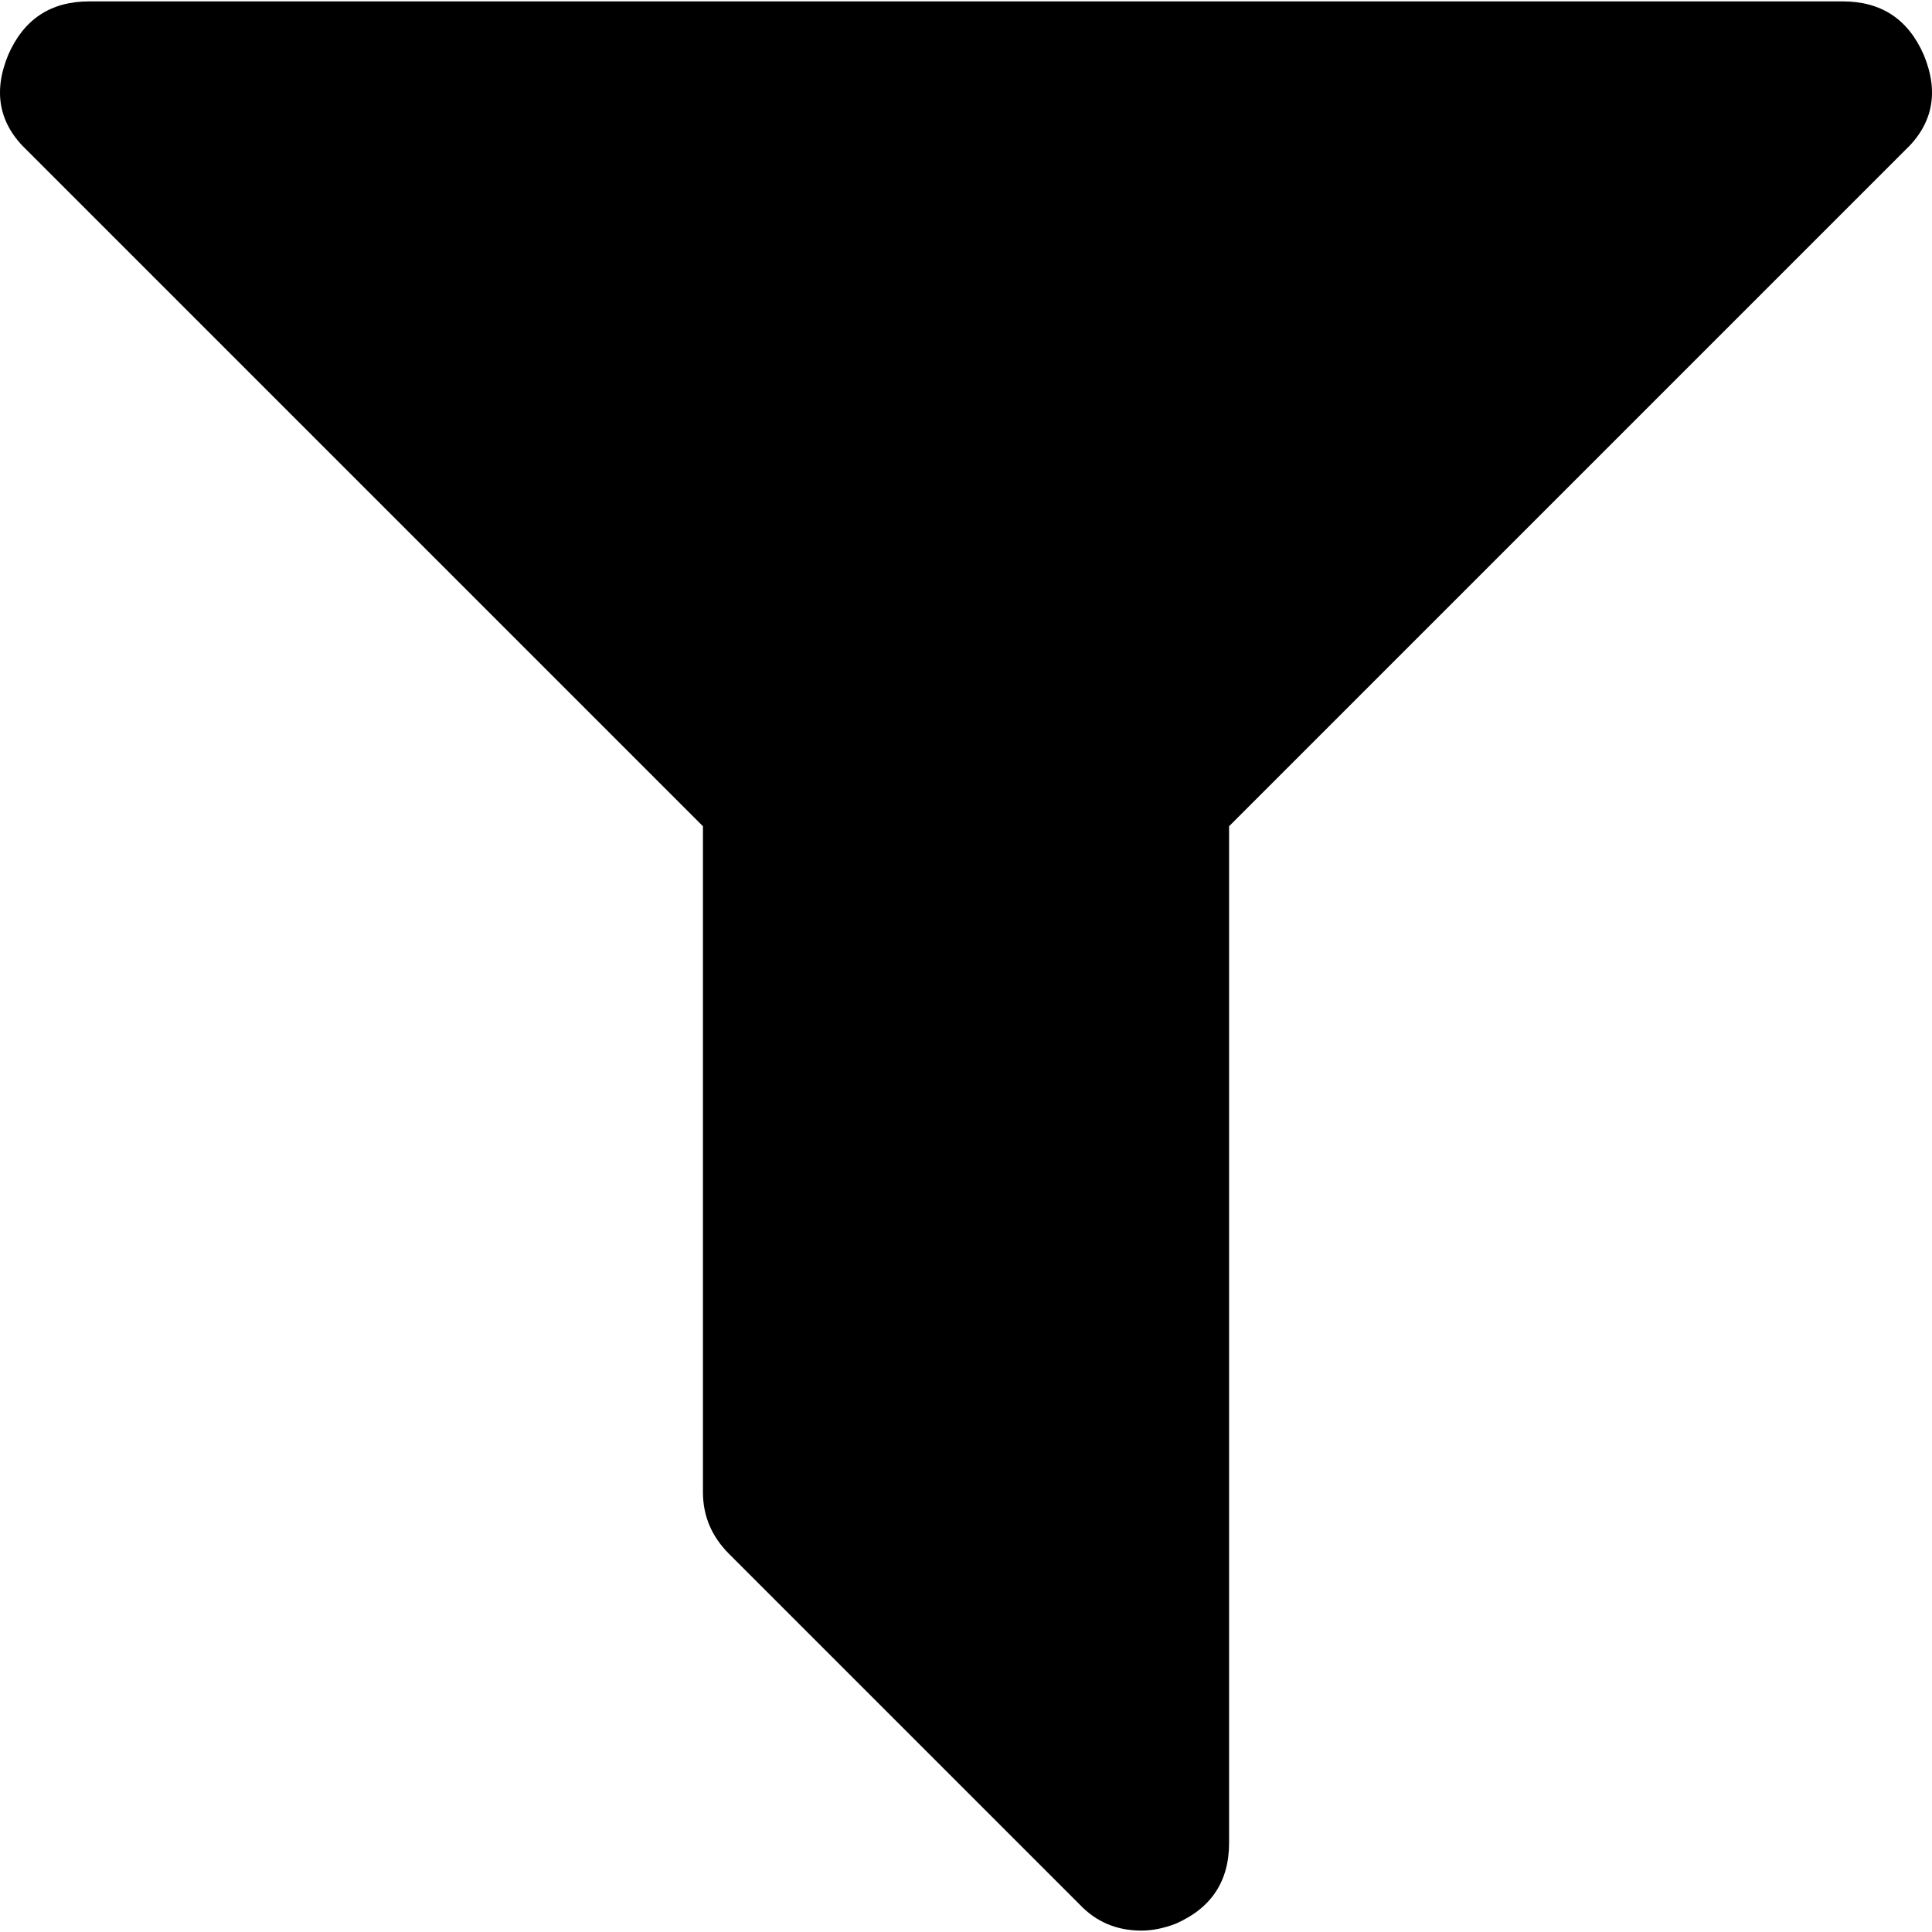
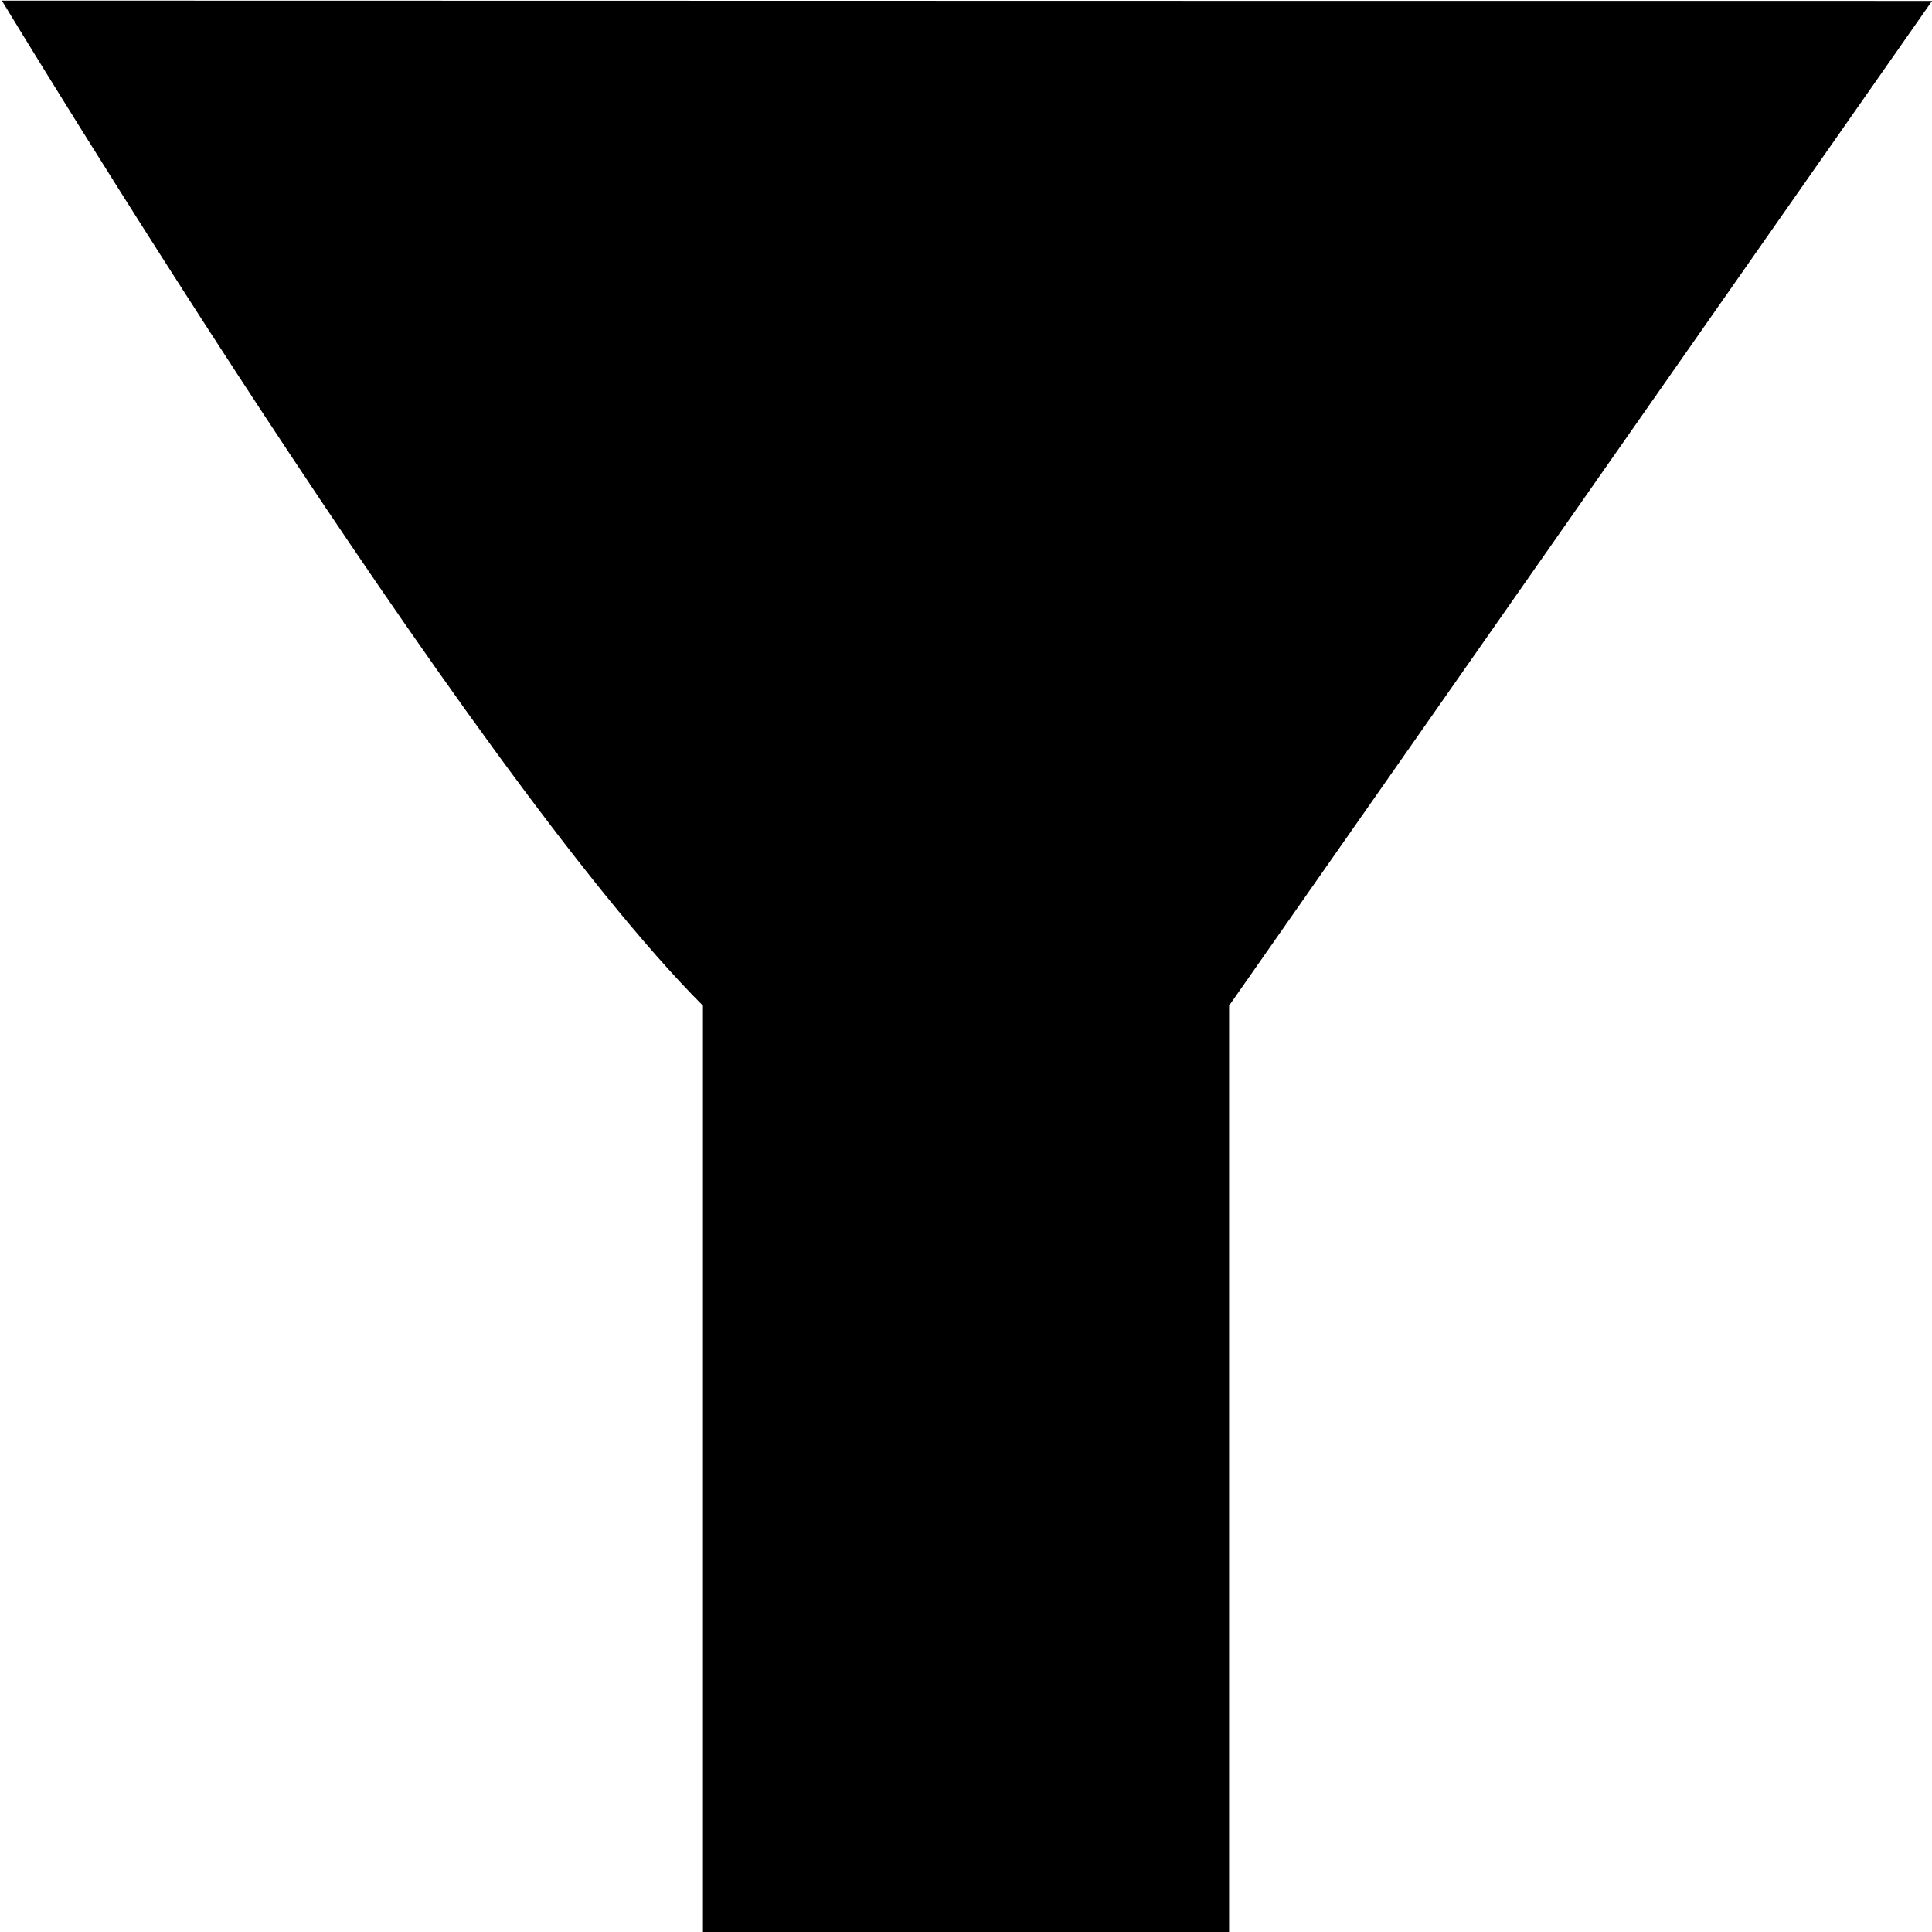
<svg xmlns="http://www.w3.org/2000/svg" version="1.1" id="Capa_1" x="0px" y="0px" width="402.577px" height="402.577px" viewBox="0 0 402.577 402.577" style="enable-background:new 0 0 402.577 402.577;" xml:space="preserve">
-   <g>
-     <path d="M400.858,11.427c-3.241-7.421-8.85-11.132-16.854-11.136H18.564c-7.993,0-13.61,3.715-16.846,11.136   c-3.234,7.801-1.903,14.467,3.999,19.985l140.757,140.753v138.755c0,4.955,1.809,9.232,5.424,12.854l73.085,73.083   c3.429,3.614,7.71,5.428,12.851,5.428c2.282,0,4.66-0.479,7.135-1.43c7.426-3.238,11.14-8.851,11.14-16.845V172.166L396.861,31.413   C402.765,25.895,404.093,19.231,400.858,11.427z" />
+   <defs id="defs6831" />
+   <g id="g6796">
+     <path d="m 402.593,0.189 c 0,0 -271.087,-0.007 -402.208,-0.063 0,0 96.832,160.17 146.089,209.426 l 0,196.178 h 109.635 l 0,-196.178 z" id="path6794" />
  </g>
-   <g>
+   <g id="g6798">
</g>
-   <g>
+   <g id="g6800">
</g>
-   <g>
+   <g id="g6802">
</g>
-   <g>
+   <g id="g6804">
</g>
-   <g>
+   <g id="g6806">
</g>
-   <g>
+   <g id="g6808">
</g>
-   <g>
+   <g id="g6810">
</g>
-   <g>
+   <g id="g6812">
</g>
-   <g>
+   <g id="g6814">
</g>
-   <g>
+   <g id="g6816">
</g>
-   <g>
+   <g id="g6818">
</g>
-   <g>
+   <g id="g6820">
</g>
-   <g>
+   <g id="g6822">
</g>
-   <g>
+   <g id="g6824">
</g>
-   <g>
+   <g id="g6826">
</g>
</svg>
